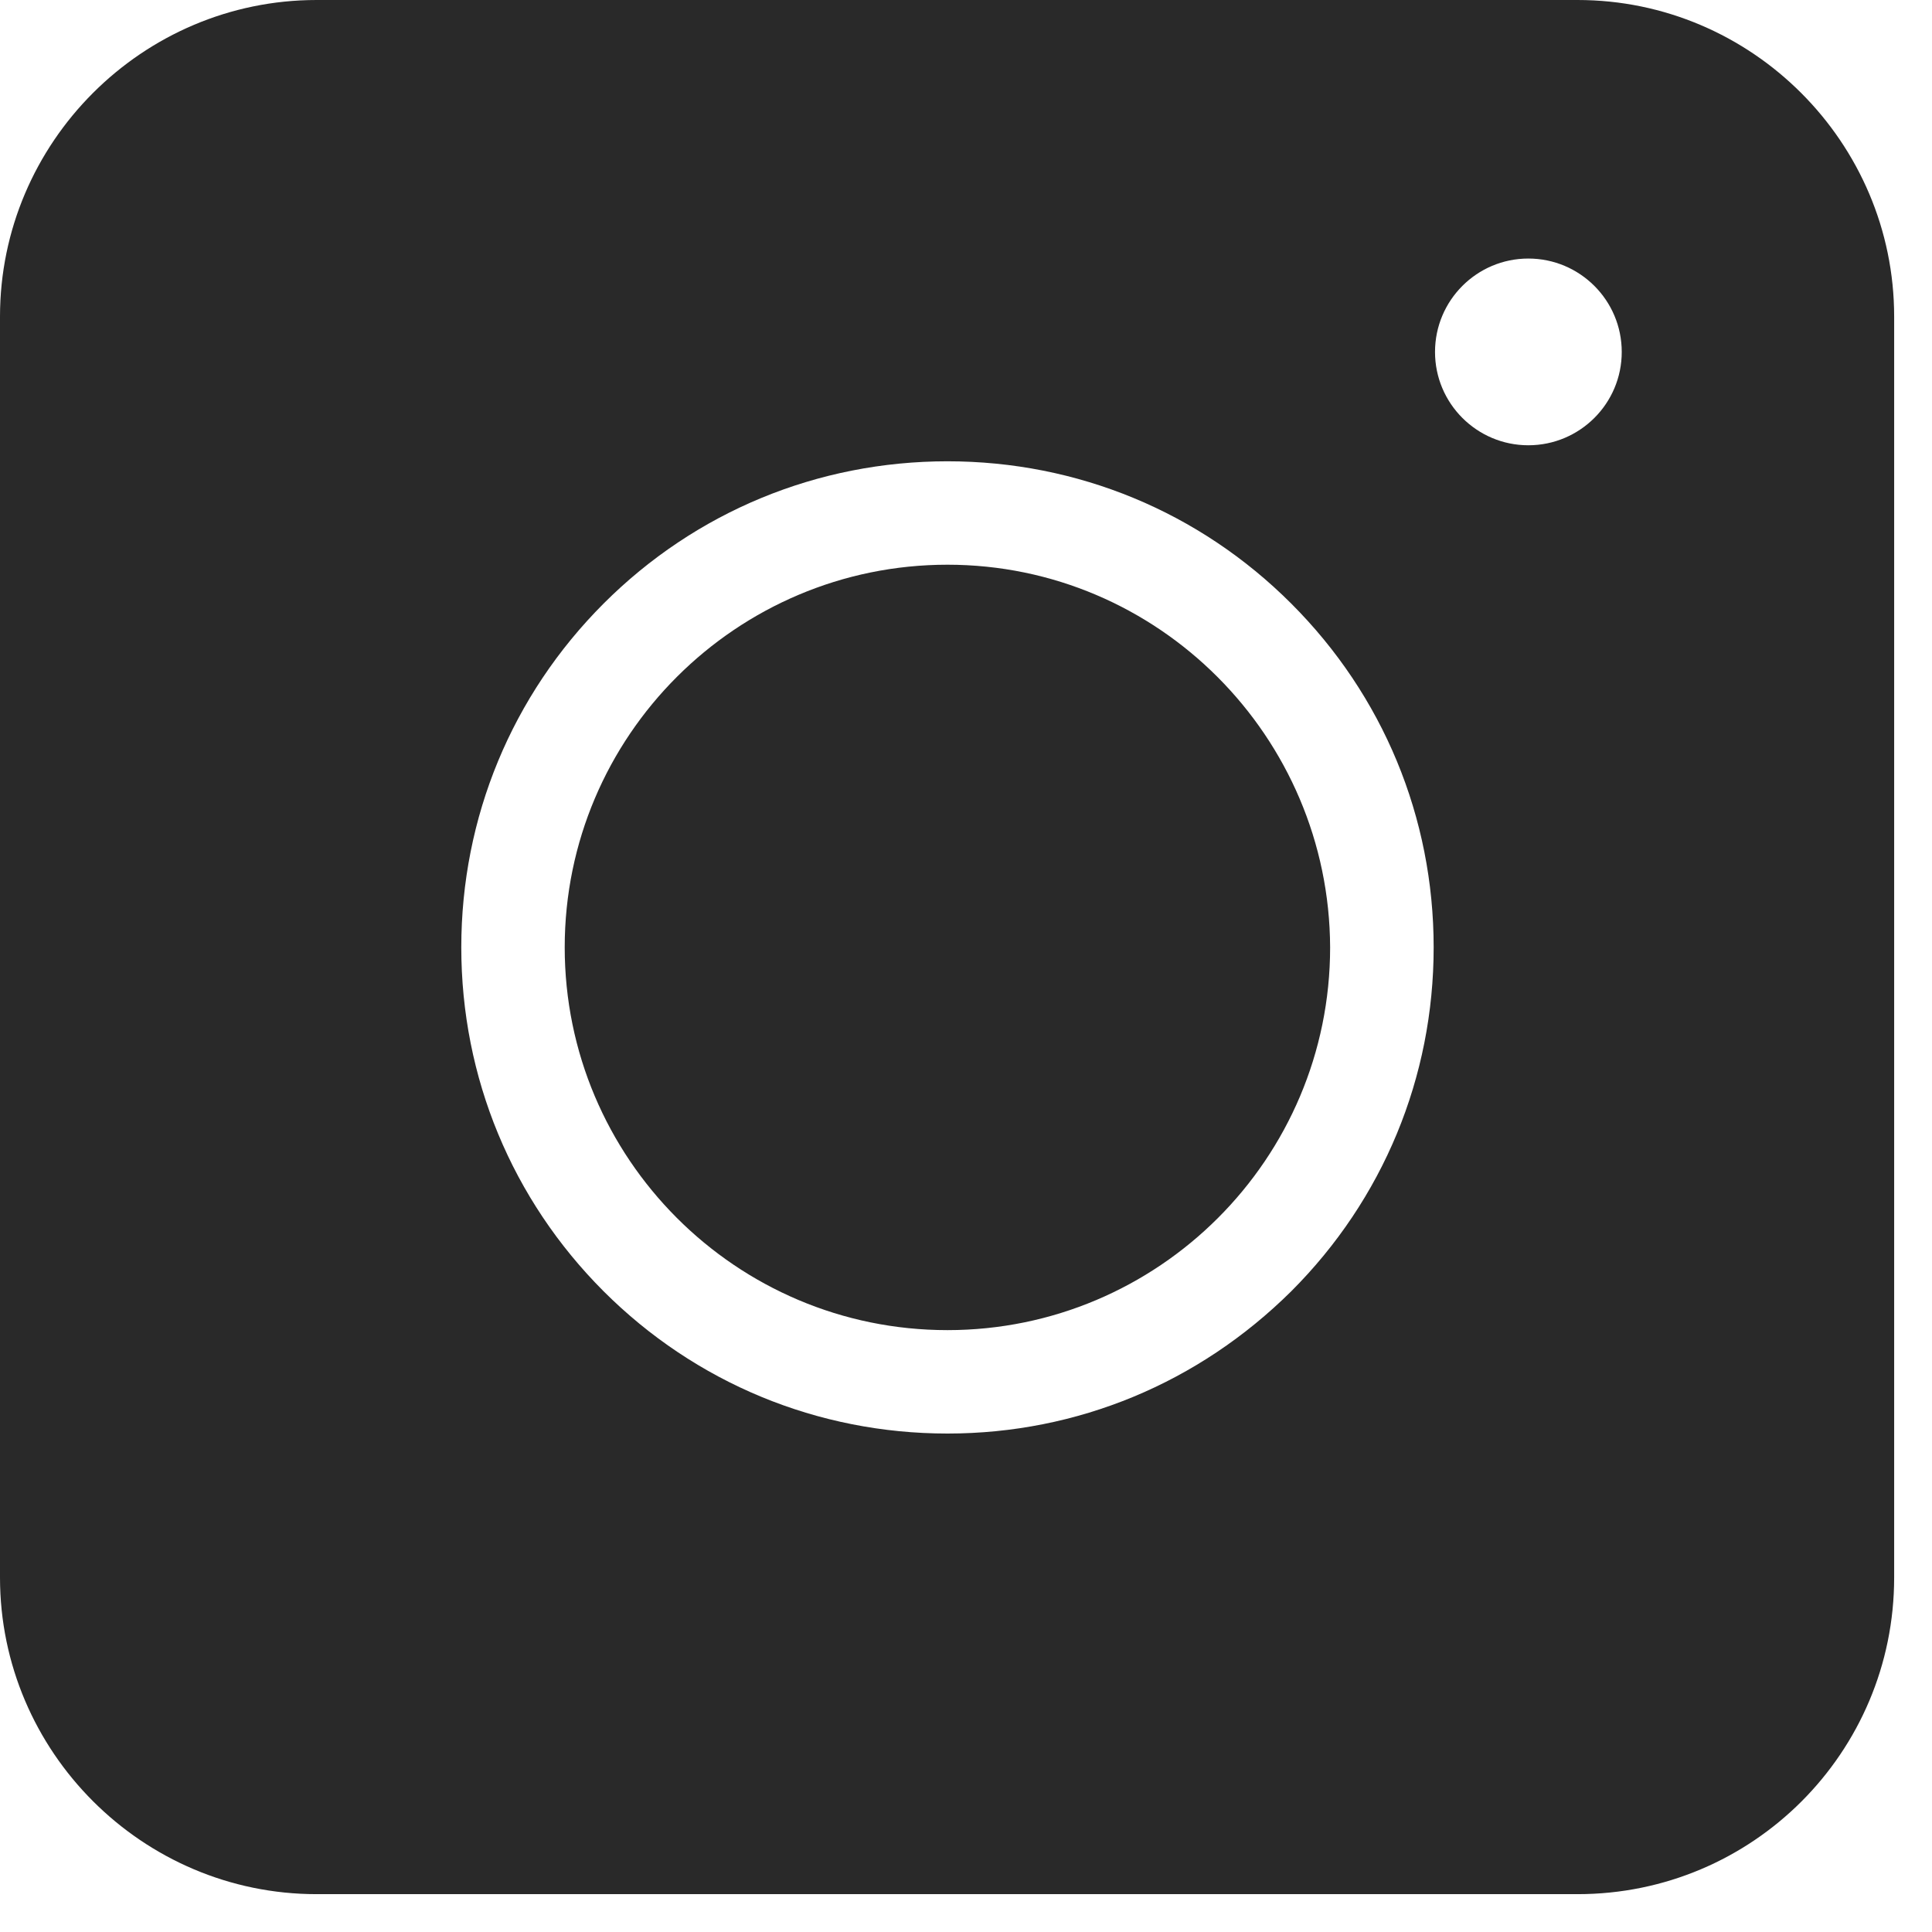
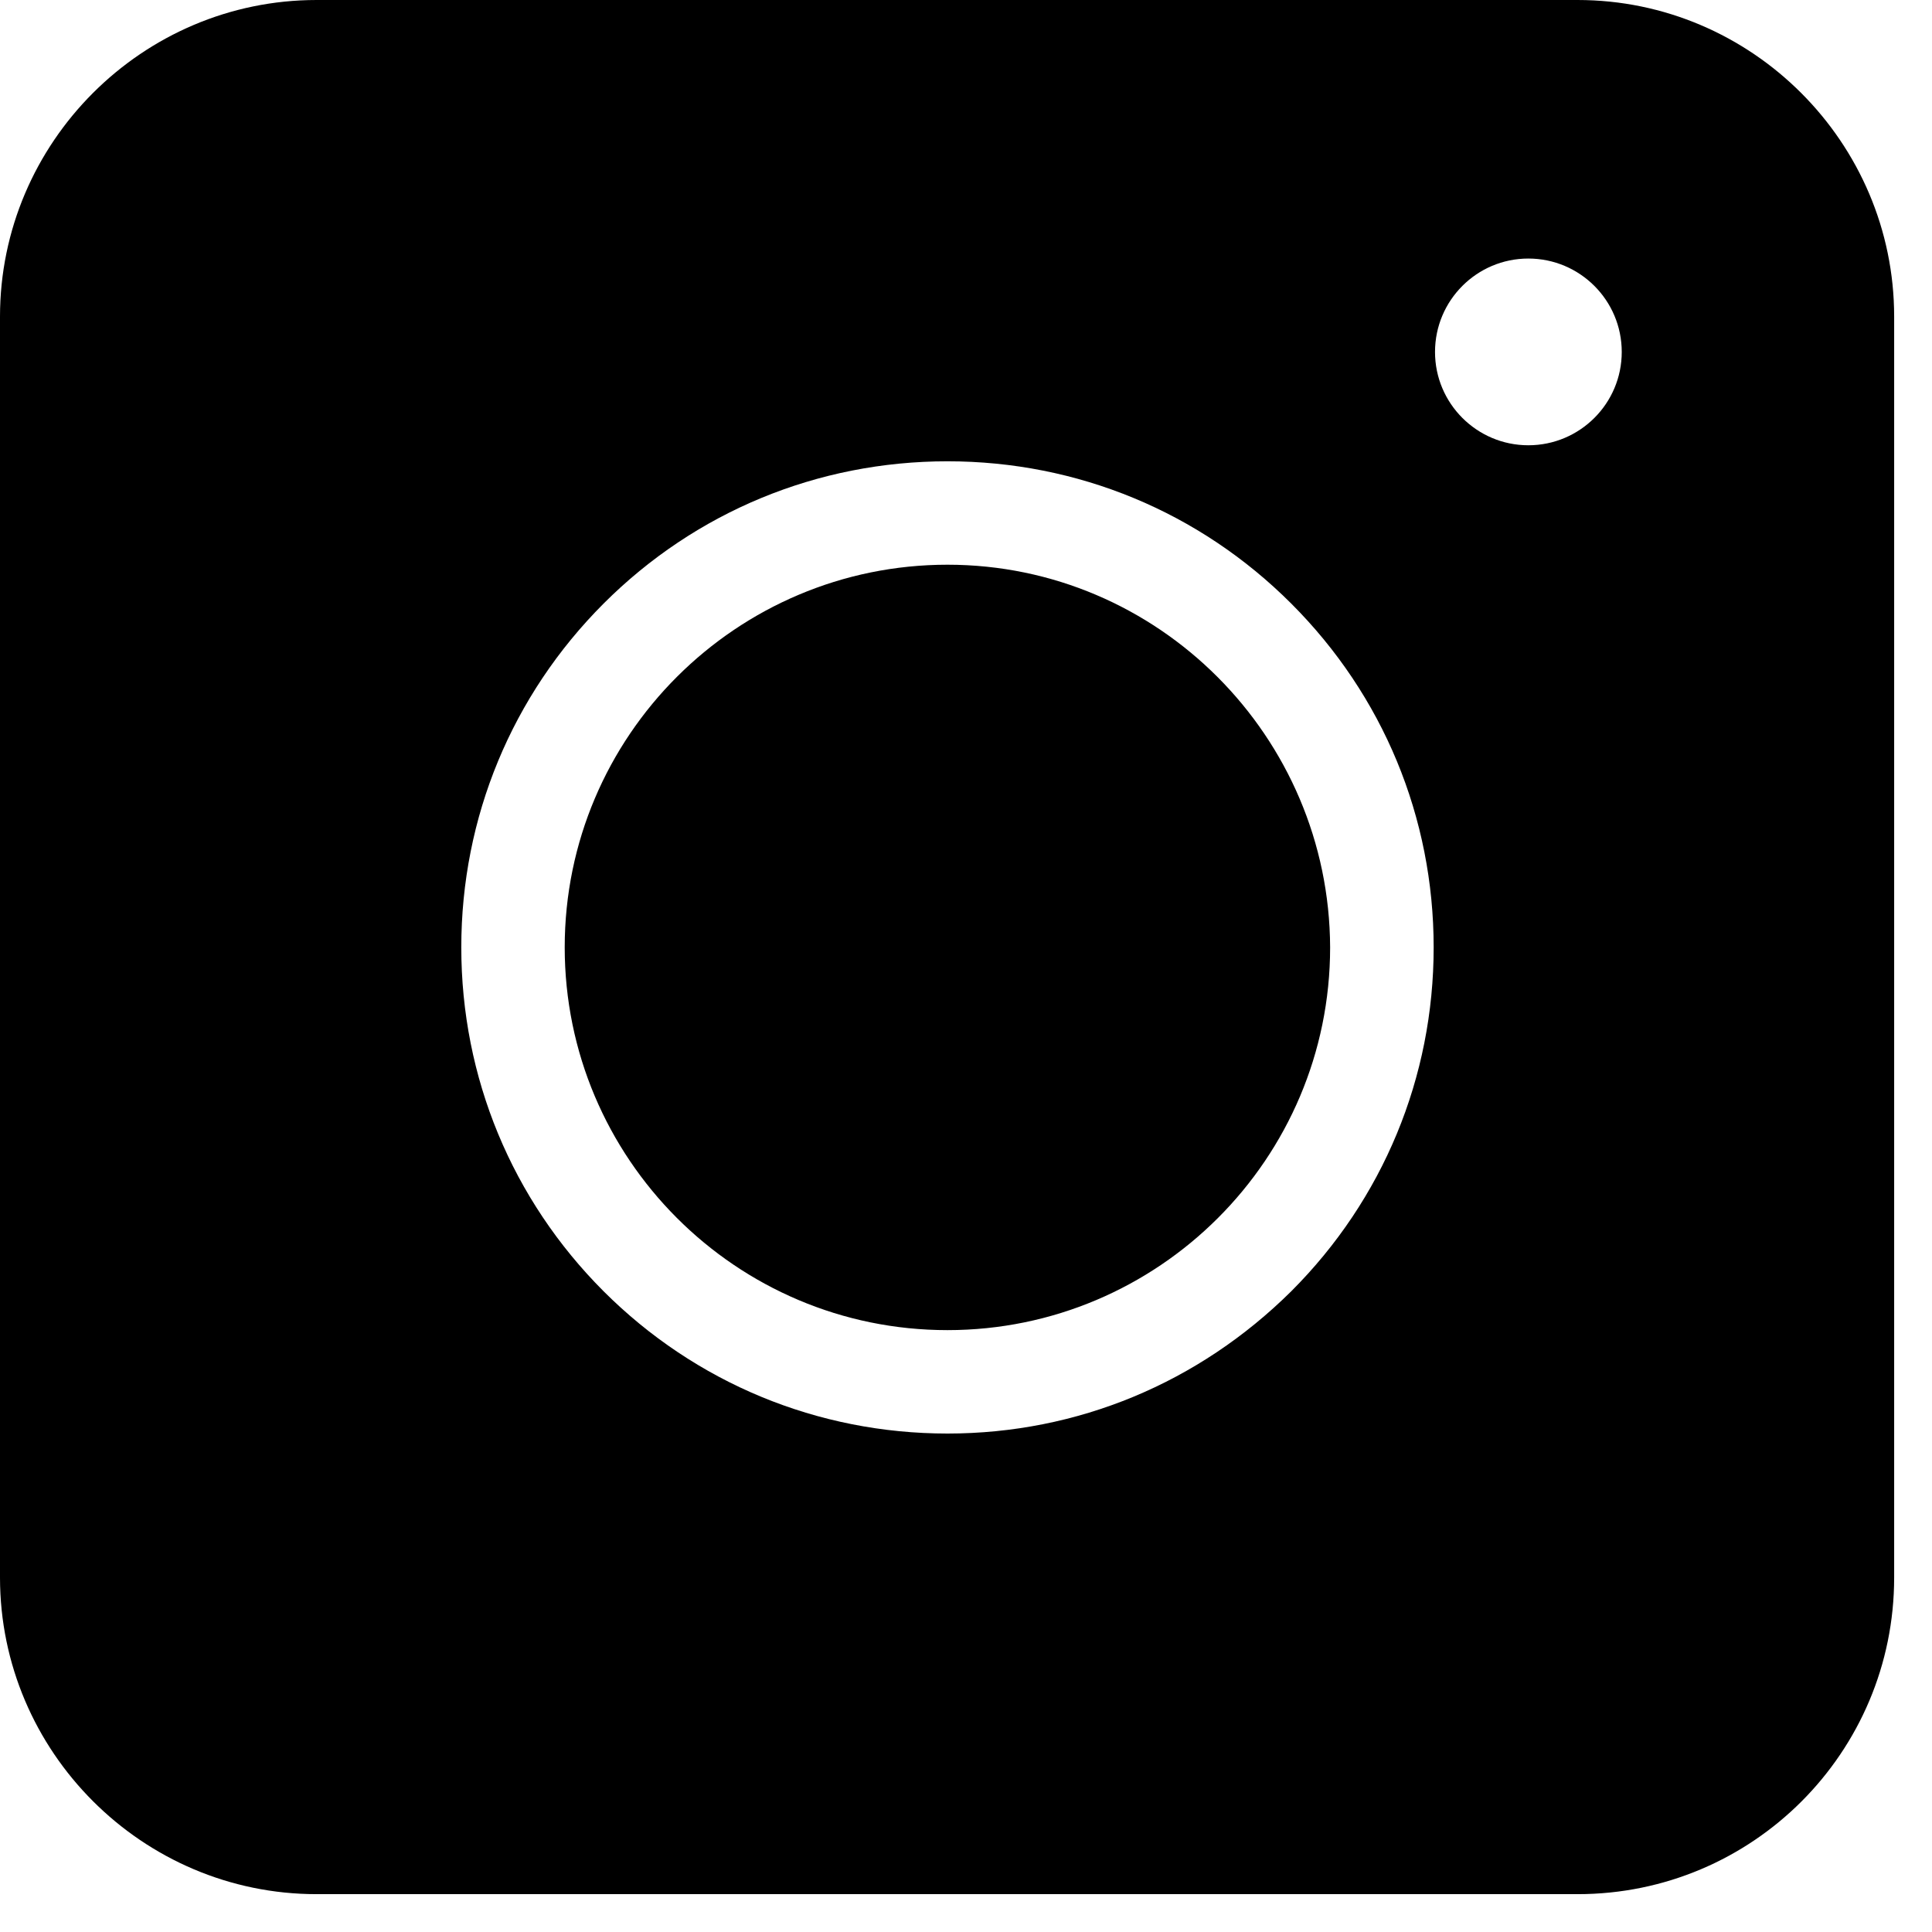
- <svg xmlns="http://www.w3.org/2000/svg" width="17" height="17" viewBox="0 0 17 17" fill="none">
-   <path fill-rule="evenodd" clip-rule="evenodd" d="M13.881 16.667H2.786C1.253 16.667 0 15.414 0 13.881V2.786C0 1.253 1.253 0 2.786 0H13.881C15.414 0 16.667 1.253 16.667 2.786V13.881C16.667 15.421 15.421 16.667 13.881 16.667ZM8.337 12.614C7.194 12.614 6.119 12.169 5.311 11.362C4.504 10.554 4.059 9.48 4.059 8.336C4.059 7.193 4.504 6.119 5.311 5.311C6.119 4.503 7.194 4.059 8.337 4.059C9.48 4.059 10.554 4.503 11.362 5.311C12.17 6.119 12.615 7.193 12.615 8.336C12.615 9.48 12.17 10.554 11.362 11.362C10.548 12.169 9.48 12.614 8.337 12.614ZM8.337 4.969C6.482 4.969 4.969 6.475 4.969 8.336C4.969 10.191 6.475 11.704 8.337 11.704C10.192 11.704 11.704 10.198 11.704 8.336C11.697 6.482 10.192 4.969 8.337 4.969ZM14.27 3.097C14.27 3.55 13.902 3.918 13.448 3.918C12.995 3.918 12.627 3.55 12.627 3.097C12.627 2.643 12.995 2.275 13.448 2.275C13.902 2.275 14.27 2.643 14.27 3.097Z" fill="#292929" />
+ <svg xmlns="http://www.w3.org/2000/svg" width="2em" height="2em" viewBox="0 0 17 17" fill="none">
+   <path fill-rule="evenodd" clip-rule="evenodd" d="M13.881 16.667H2.786C1.253 16.667 0 15.414 0 13.881V2.786C0 1.253 1.253 0 2.786 0H13.881C15.414 0 16.667 1.253 16.667 2.786V13.881C16.667 15.421 15.421 16.667 13.881 16.667ZM8.337 12.614C7.194 12.614 6.119 12.169 5.311 11.362C4.504 10.554 4.059 9.48 4.059 8.336C4.059 7.193 4.504 6.119 5.311 5.311C6.119 4.503 7.194 4.059 8.337 4.059C9.48 4.059 10.554 4.503 11.362 5.311C12.17 6.119 12.615 7.193 12.615 8.336C12.615 9.48 12.17 10.554 11.362 11.362C10.548 12.169 9.48 12.614 8.337 12.614ZM8.337 4.969C6.482 4.969 4.969 6.475 4.969 8.336C4.969 10.191 6.475 11.704 8.337 11.704C10.192 11.704 11.704 10.198 11.704 8.336C11.697 6.482 10.192 4.969 8.337 4.969ZM14.27 3.097C14.27 3.55 13.902 3.918 13.448 3.918C12.995 3.918 12.627 3.55 12.627 3.097C12.627 2.643 12.995 2.275 13.448 2.275C13.902 2.275 14.27 2.643 14.27 3.097Z" fill="currentColor" />
</svg>
